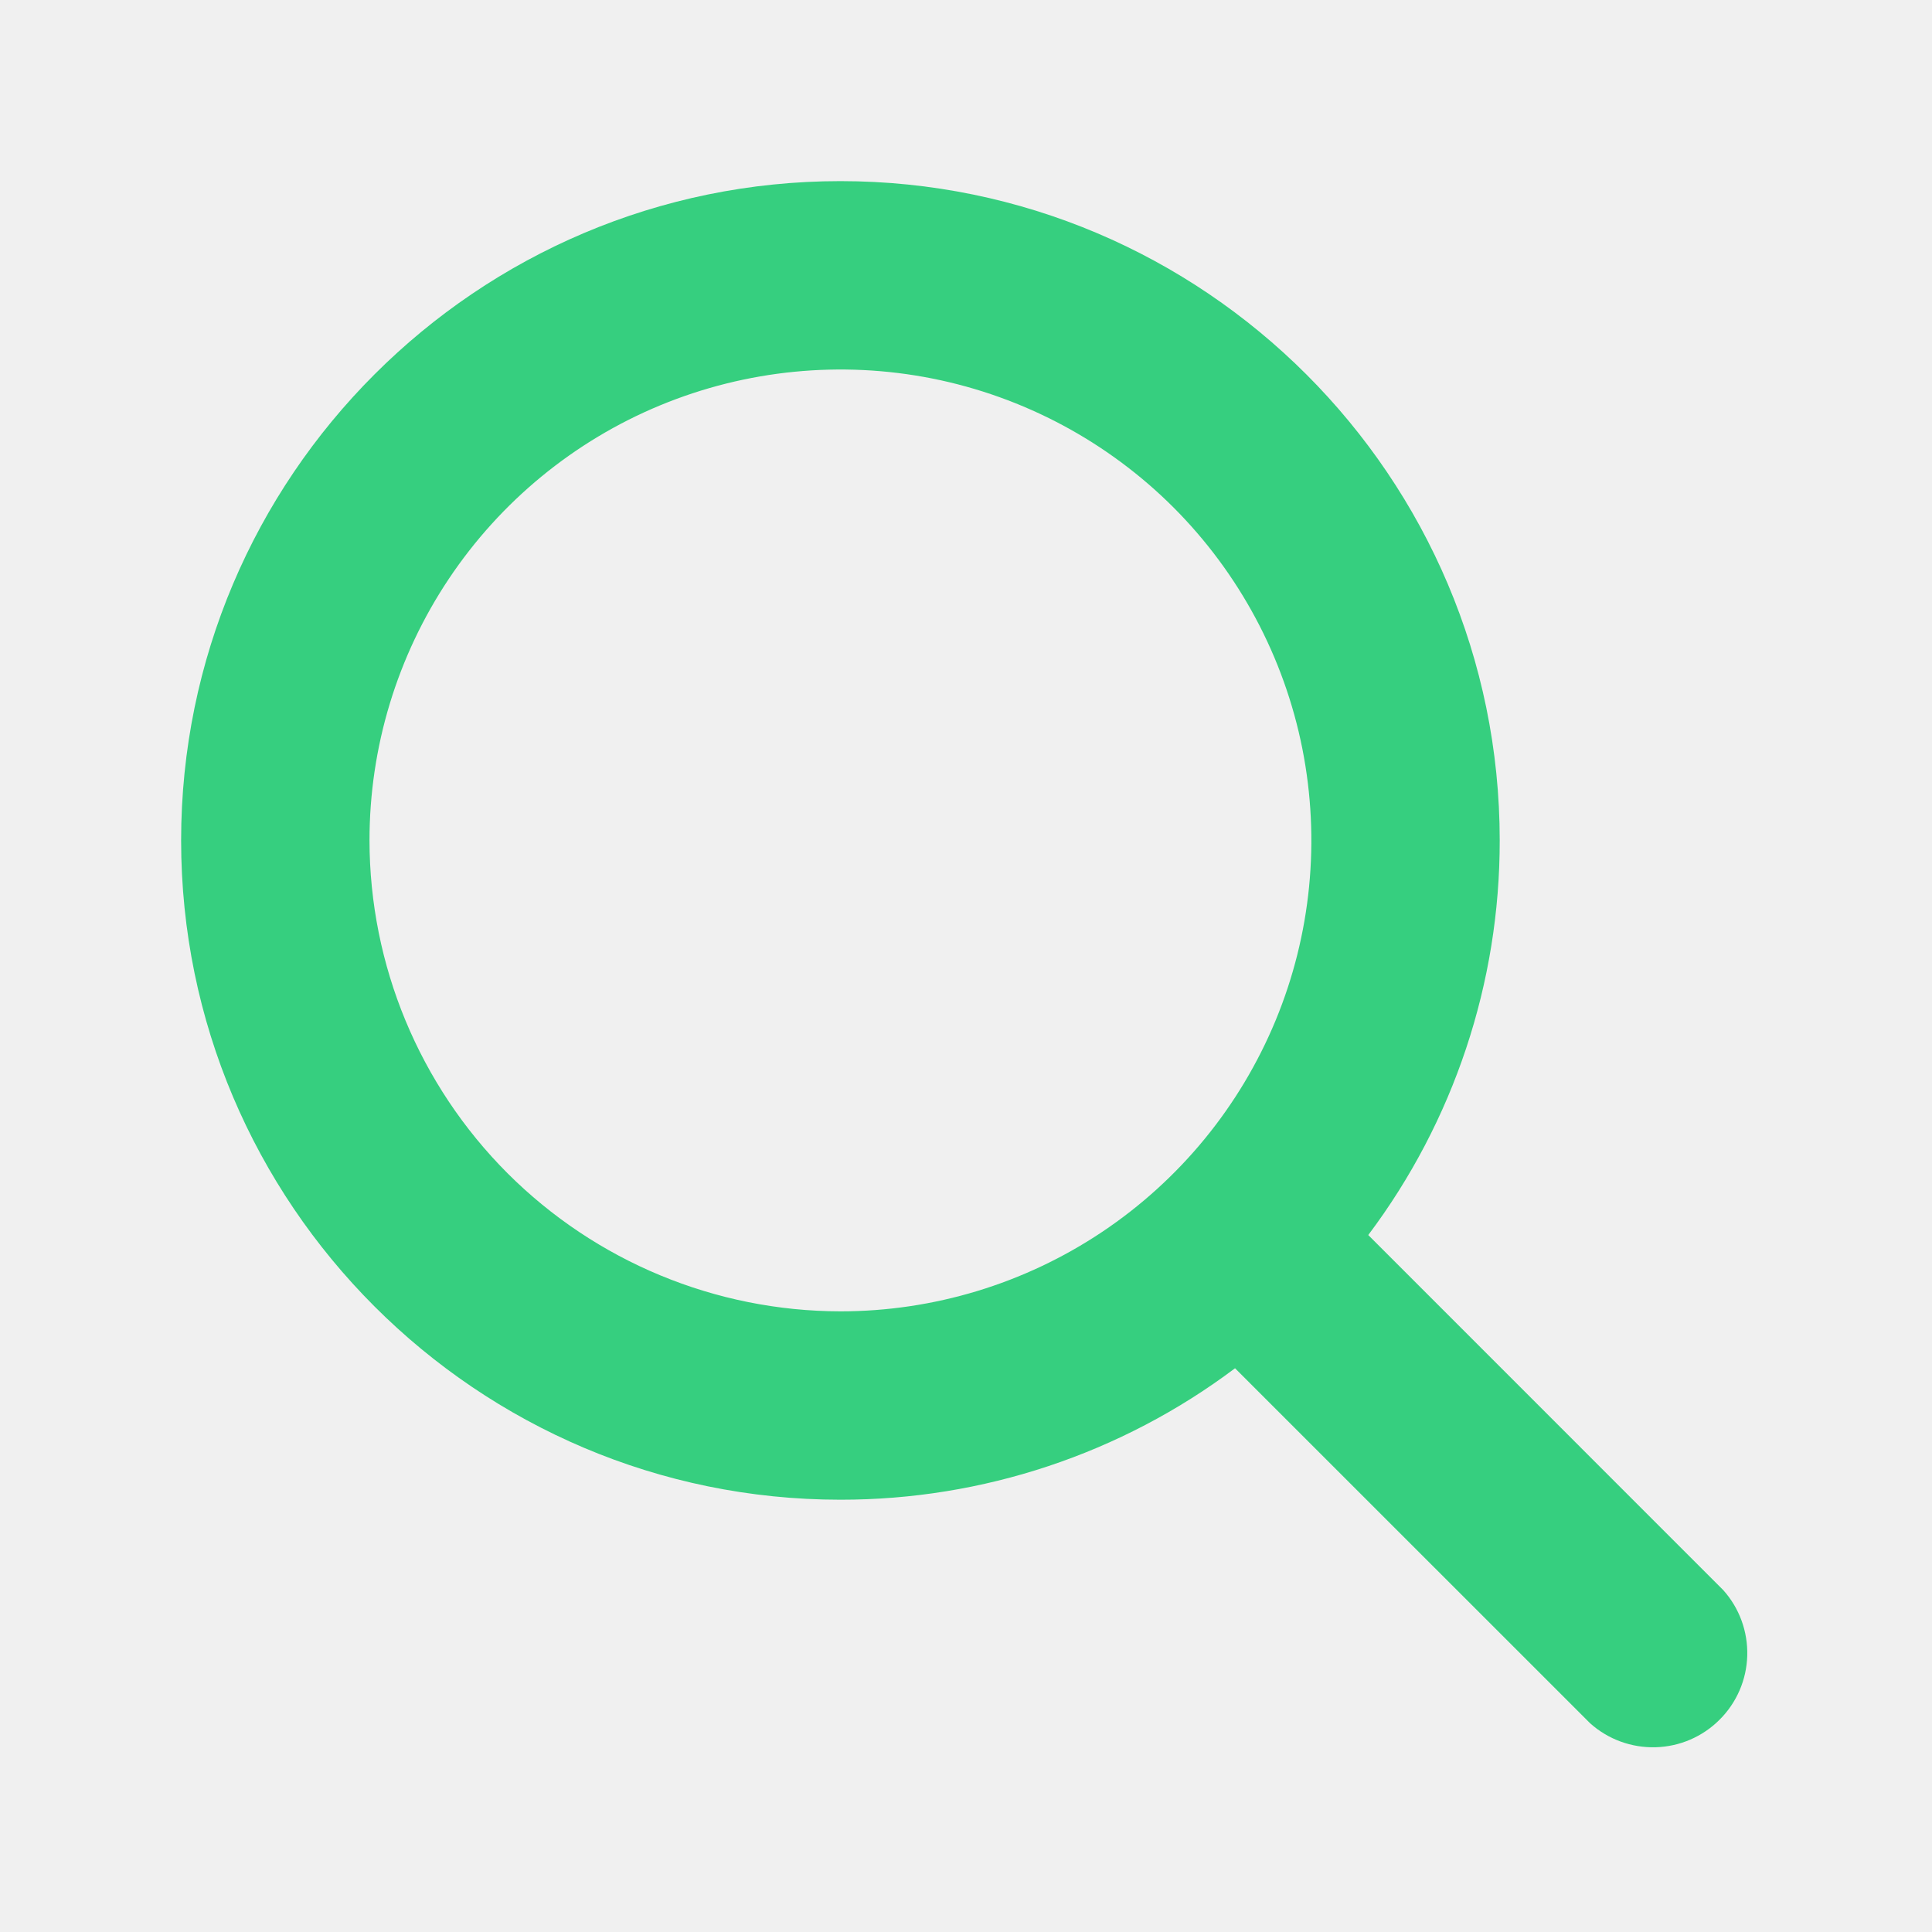
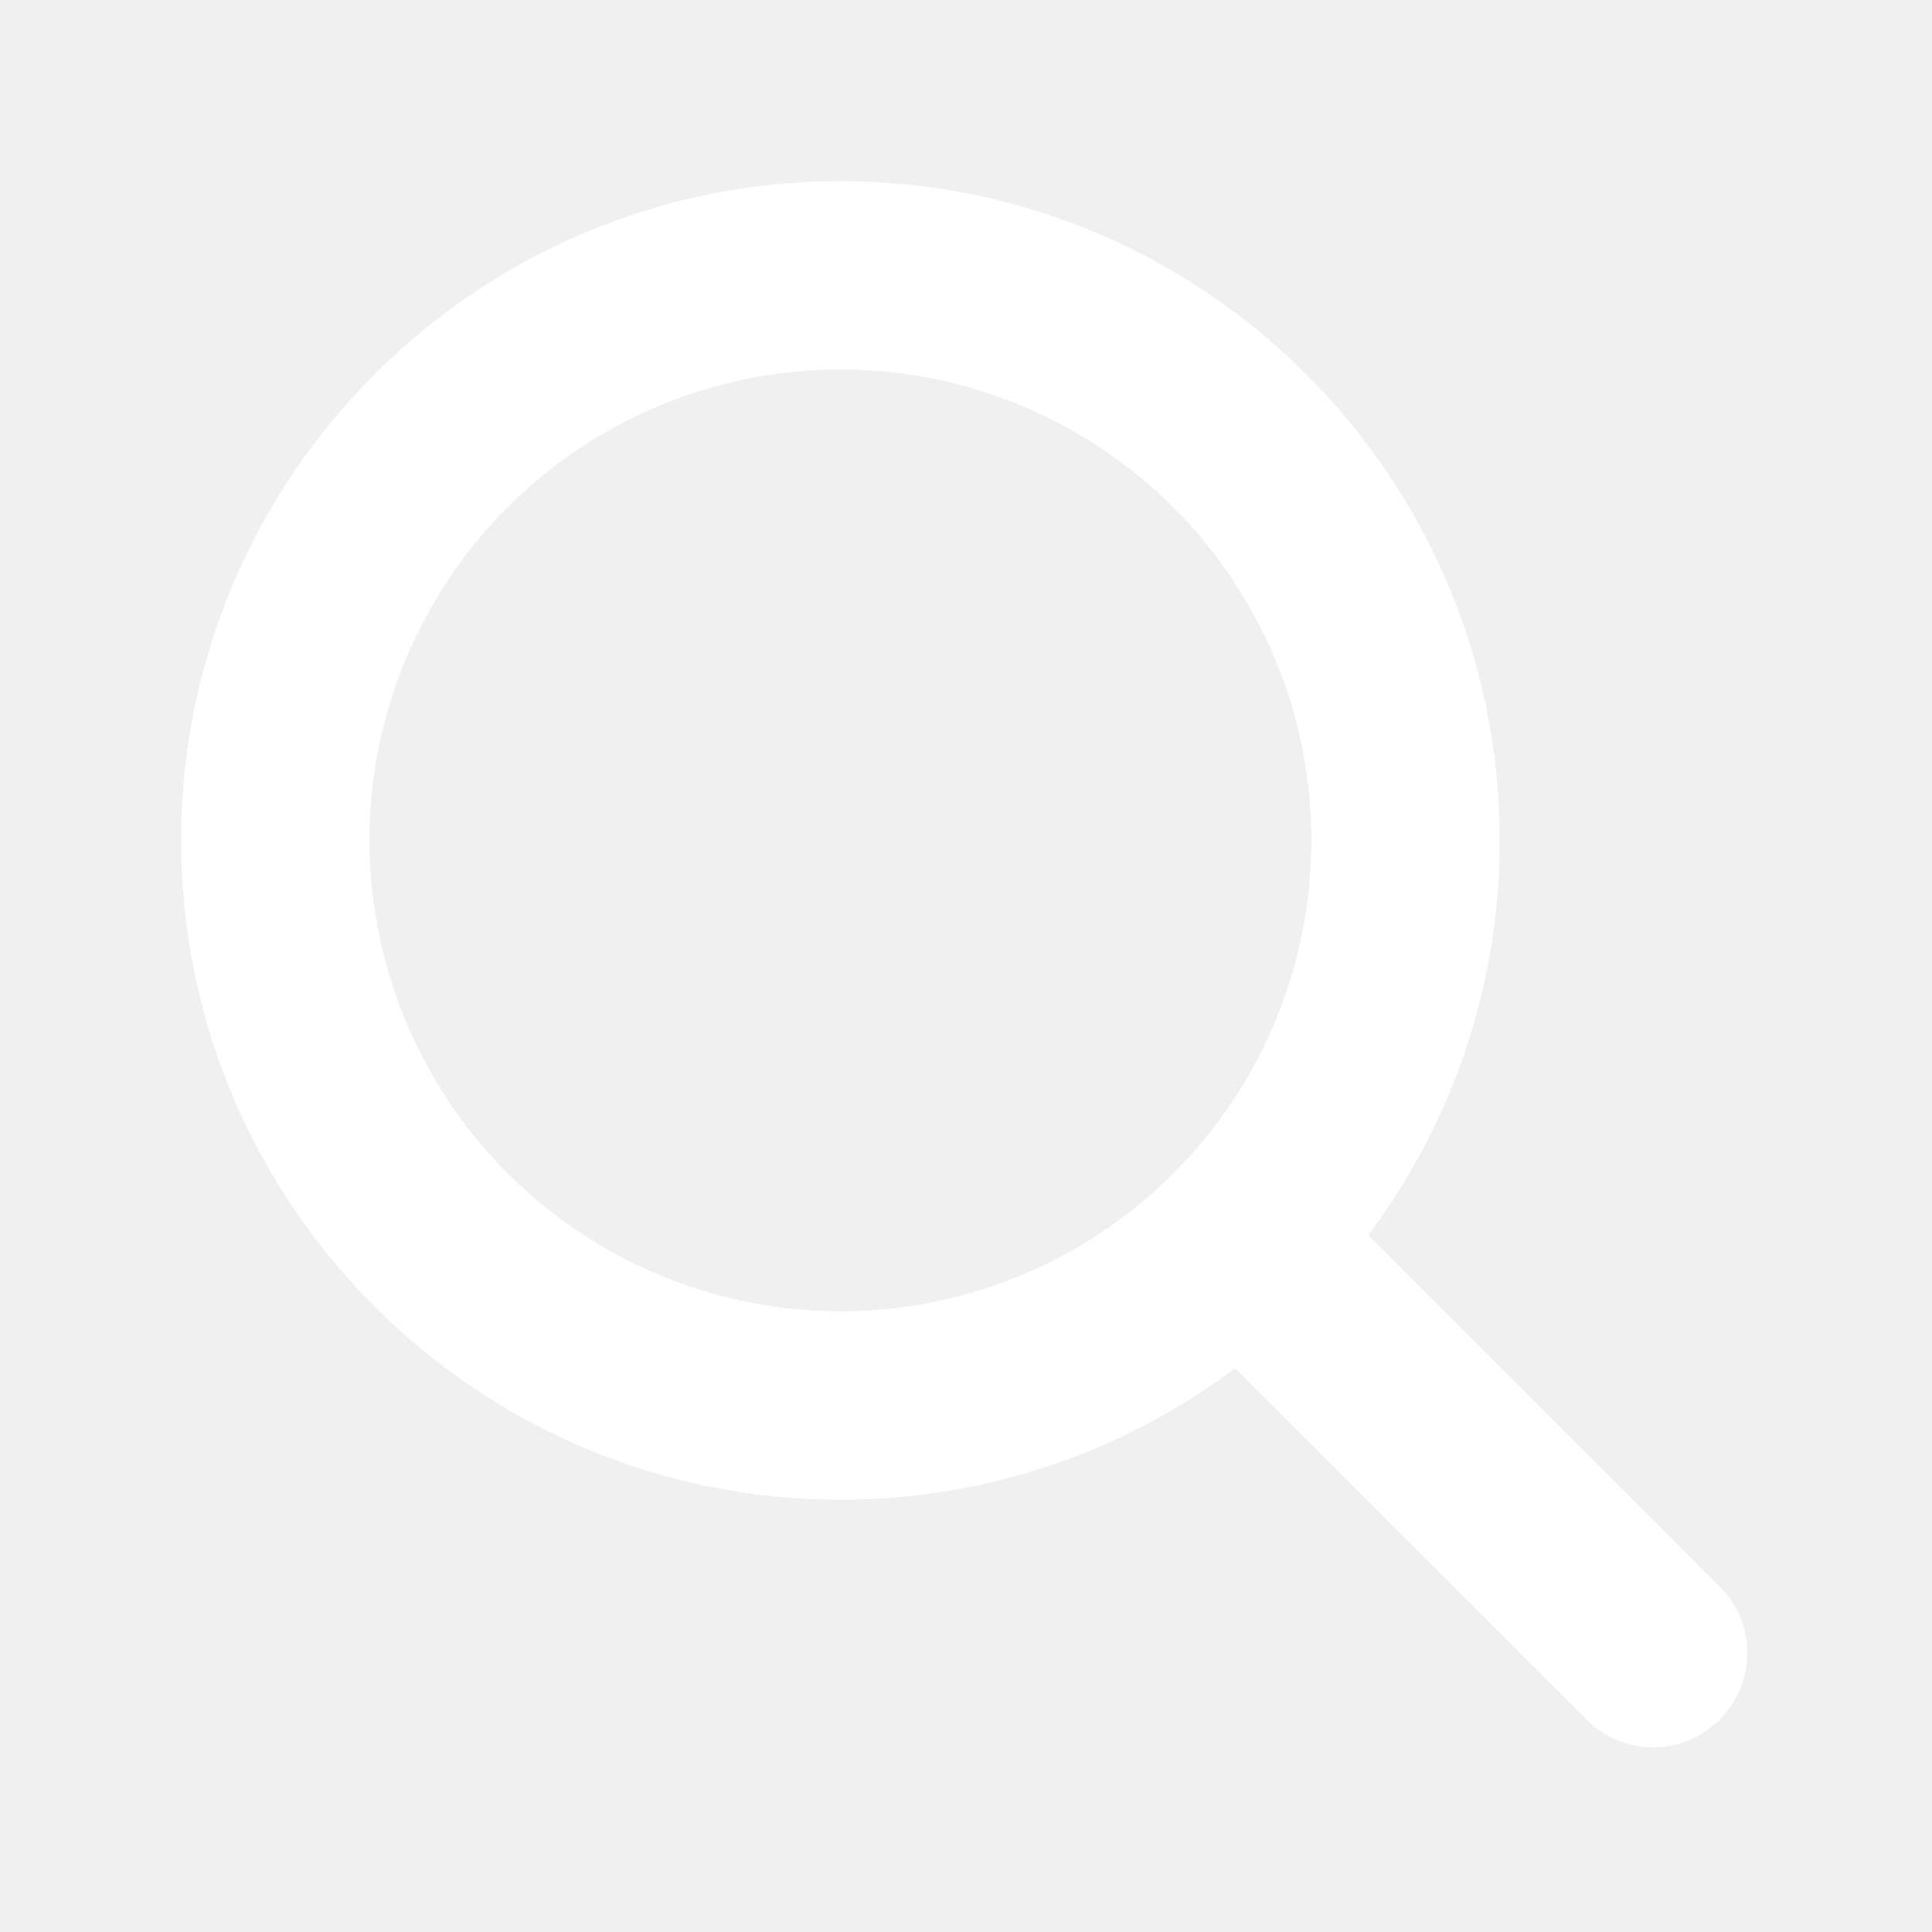
<svg xmlns="http://www.w3.org/2000/svg" width="24" height="24" viewBox="0 0 24 24" fill="none">
-   <path d="M21.407 19.753L16.997 15.342C18.059 13.929 18.632 12.208 18.63 10.44C18.63 5.924 14.956 2.25 10.44 2.25C5.924 2.25 2.25 5.924 2.25 10.44C2.25 14.956 5.924 18.63 10.44 18.63C12.208 18.632 13.929 18.059 15.342 16.997L19.753 21.407C19.976 21.607 20.267 21.713 20.566 21.705C20.866 21.697 21.151 21.574 21.362 21.362C21.574 21.151 21.697 20.866 21.705 20.566C21.713 20.267 21.607 19.976 21.407 19.753ZM4.59 10.44C4.59 9.283 4.933 8.152 5.576 7.19C6.219 6.228 7.132 5.478 8.201 5.035C9.27 4.593 10.447 4.477 11.581 4.702C12.716 4.928 13.758 5.485 14.577 6.303C15.395 7.122 15.952 8.164 16.178 9.299C16.403 10.434 16.288 11.61 15.845 12.679C15.402 13.748 14.652 14.661 13.69 15.304C12.728 15.947 11.597 16.29 10.44 16.29C8.889 16.288 7.402 15.671 6.305 14.575C5.209 13.478 4.592 11.991 4.59 10.44Z" fill="#36CF7F" />
+   <path d="M21.407 19.753L16.997 15.342C18.059 13.929 18.632 12.208 18.63 10.44C18.63 5.924 14.956 2.25 10.44 2.25C5.924 2.25 2.25 5.924 2.25 10.44C2.25 14.956 5.924 18.63 10.44 18.63C12.208 18.632 13.929 18.059 15.342 16.997L19.753 21.407C19.976 21.607 20.267 21.713 20.566 21.705C20.866 21.697 21.151 21.574 21.362 21.362C21.574 21.151 21.697 20.866 21.705 20.566C21.713 20.267 21.607 19.976 21.407 19.753ZM4.59 10.44C4.59 9.283 4.933 8.152 5.576 7.19C6.219 6.228 7.132 5.478 8.201 5.035C9.27 4.593 10.447 4.477 11.581 4.702C12.716 4.928 13.758 5.485 14.577 6.303C15.395 7.122 15.952 8.164 16.178 9.299C16.403 10.434 16.288 11.61 15.845 12.679C15.402 13.748 14.652 14.661 13.69 15.304C12.728 15.947 11.597 16.29 10.44 16.29C8.889 16.288 7.402 15.671 6.305 14.575C5.209 13.478 4.592 11.991 4.59 10.44Z" fill="white" />
</svg>
